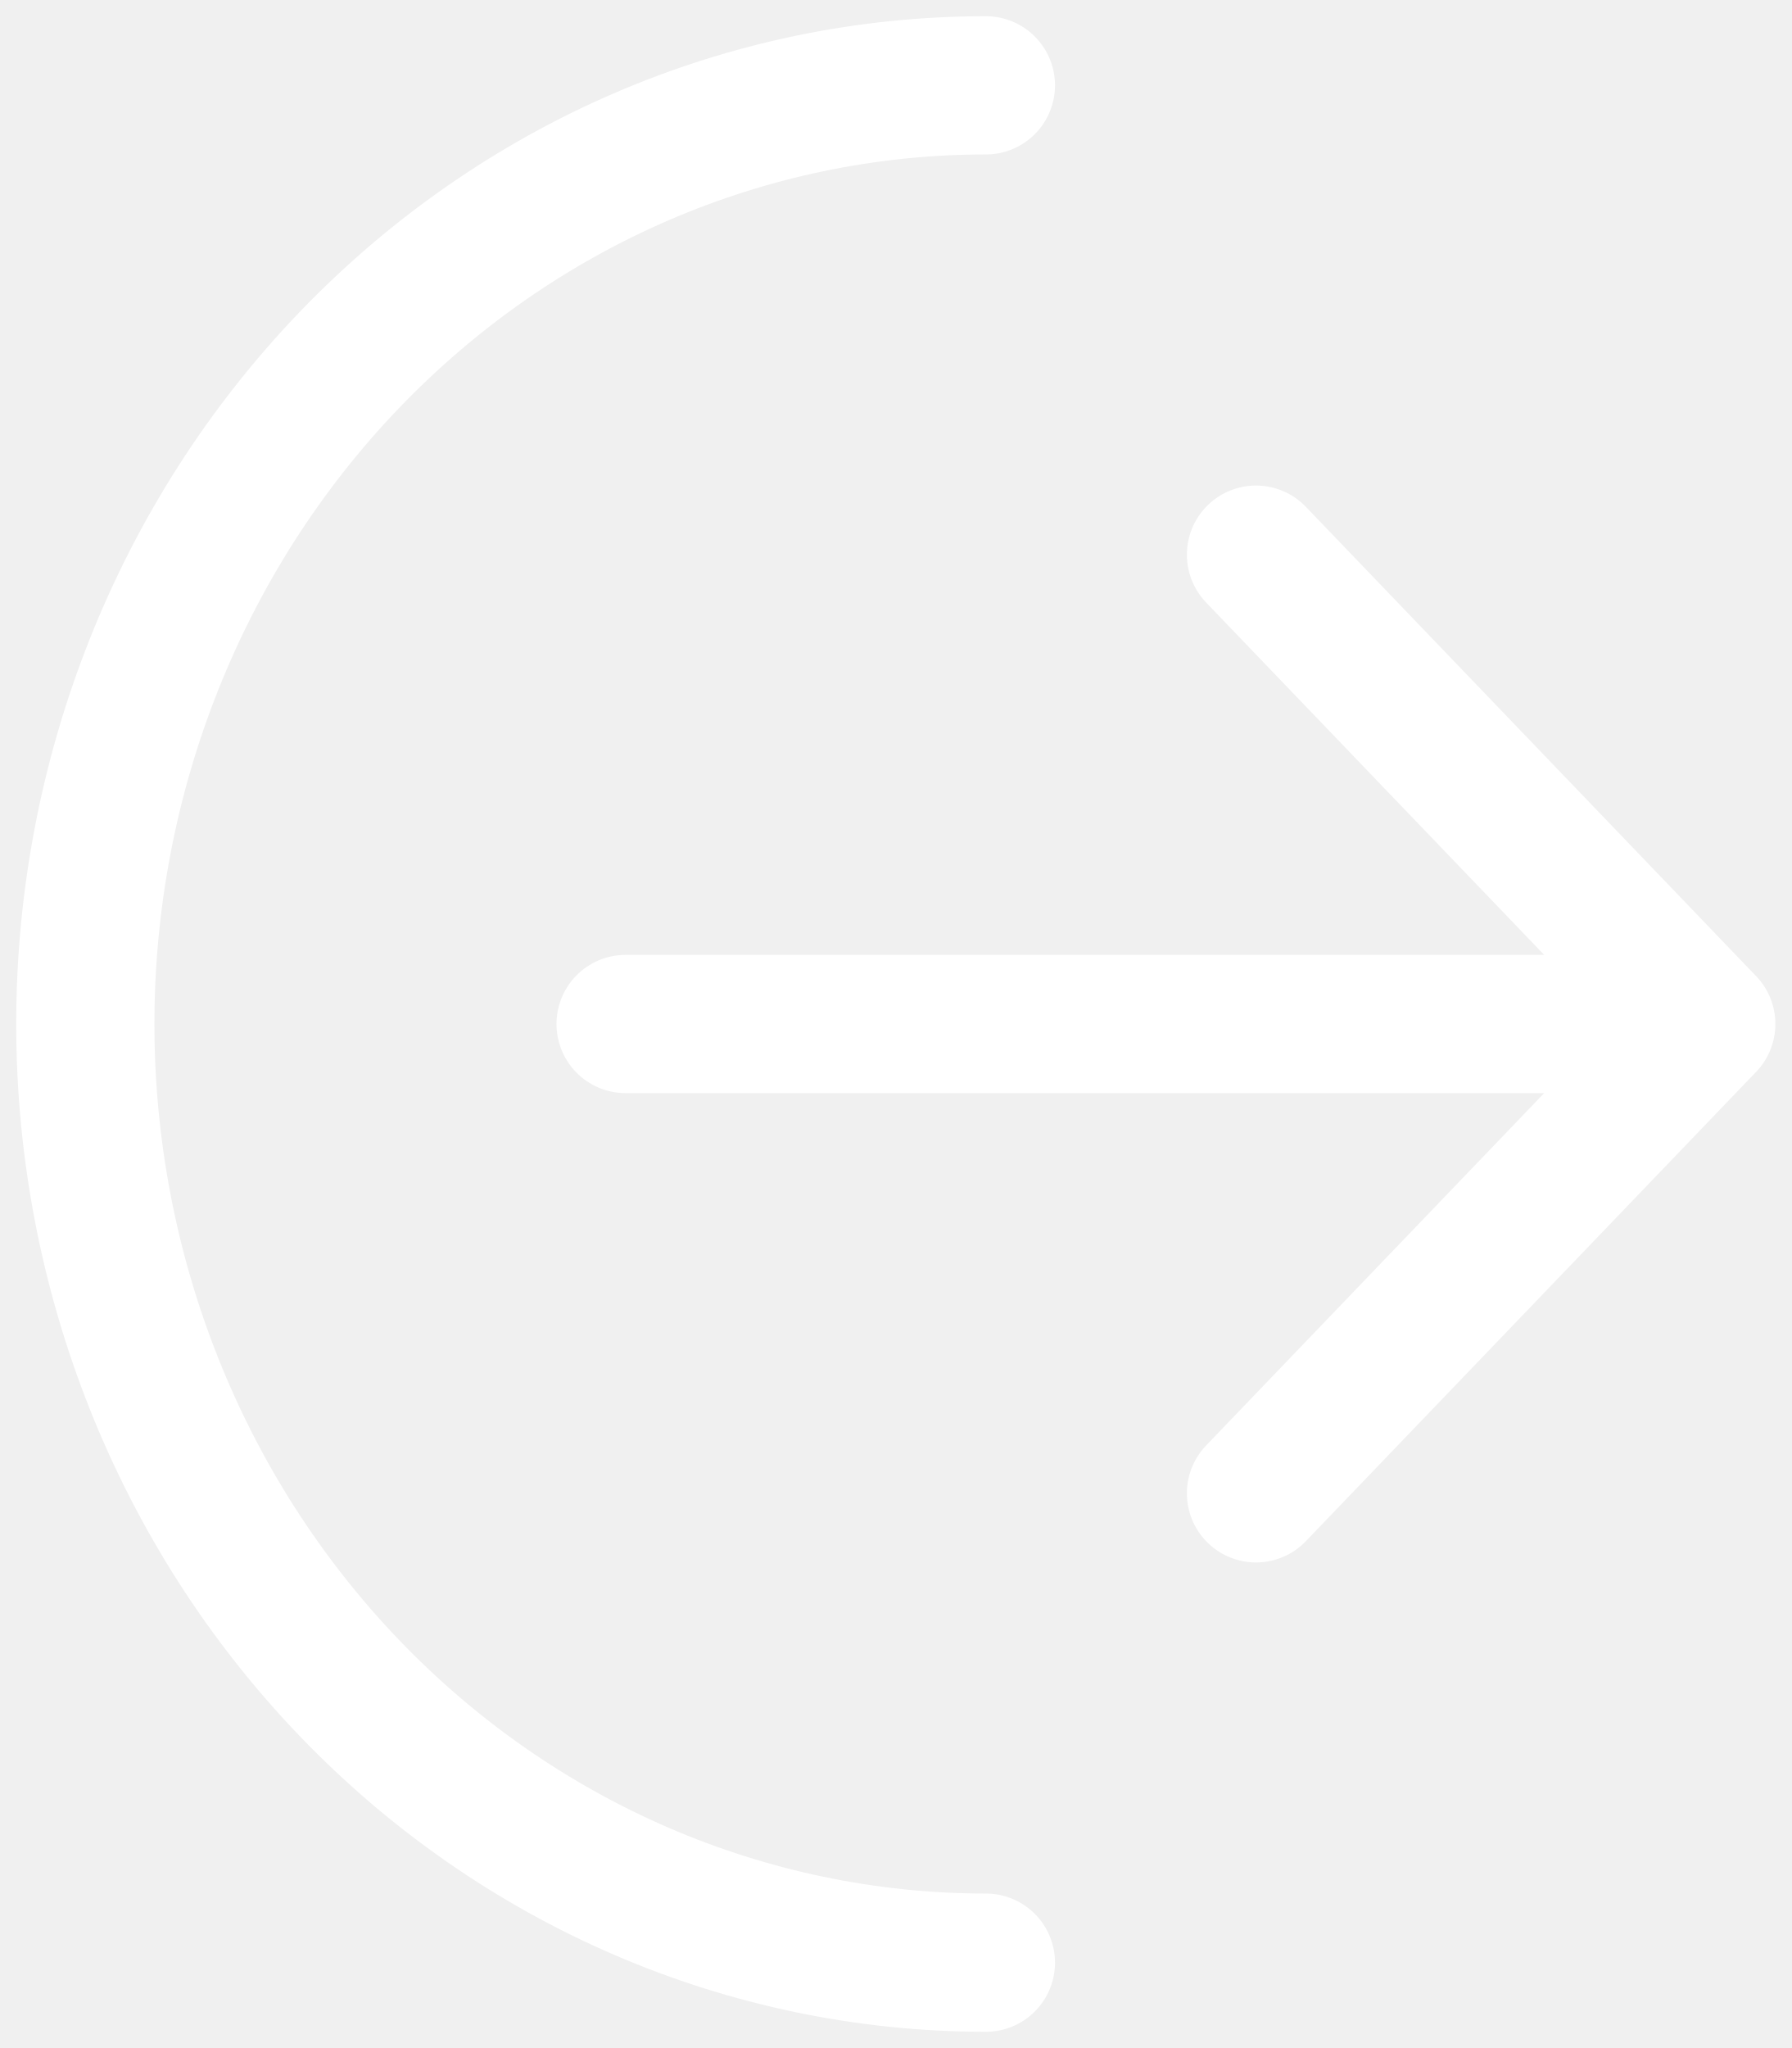
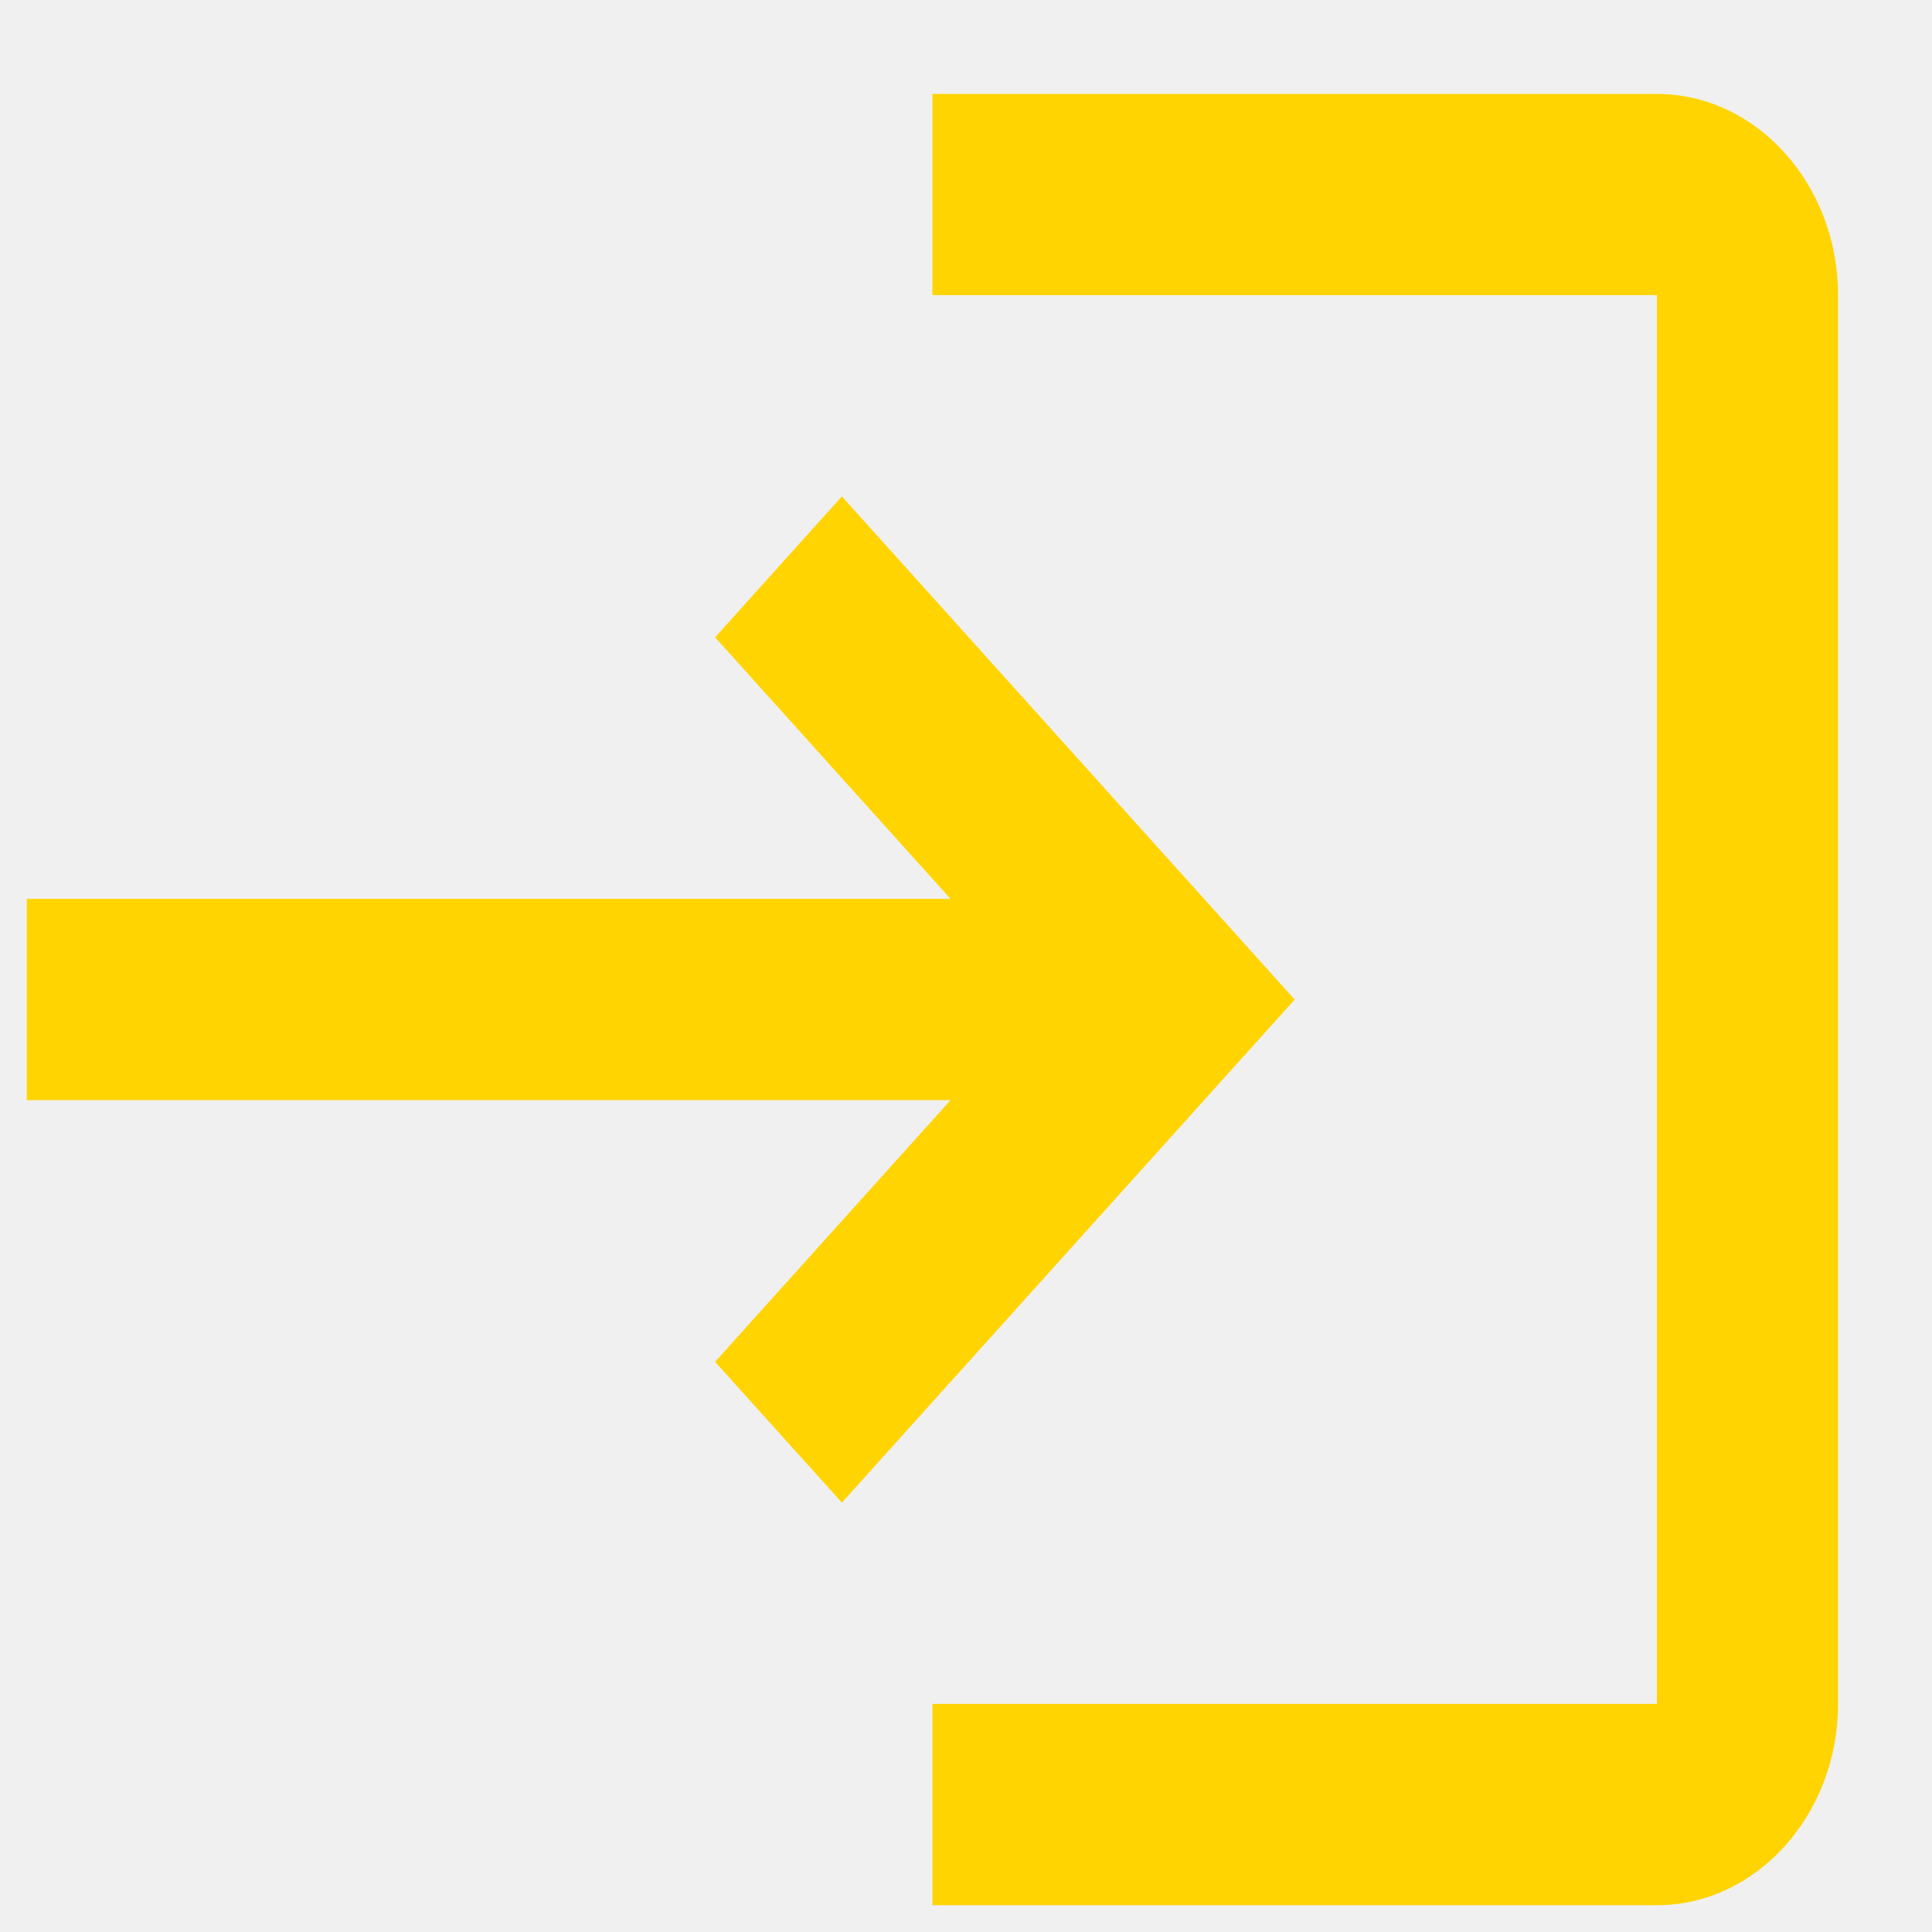
- <svg xmlns="http://www.w3.org/2000/svg" width="21" height="24">
-   <path d="M14.722 17.5L20 12m0 0l-5.278-5.5M20 12H7.333m4.223 11c-2.8 0-5.485-1.159-7.464-3.222C2.112 17.715 1 14.918 1 12c0-2.917 1.112-5.715 3.092-7.778C6.072 2.159 8.756 1 11.556 1" stroke="#FFF" stroke-width="1.62" fill="none" fill-rule="evenodd" stroke-linecap="round" stroke-linejoin="round" />
+ <svg xmlns="http://www.w3.org/2000/svg" width="16" height="16" viewBox="0 0 16 16" fill="none">
+   <path d="M6.972 4.111L5.922 5.278L7.872 7.444H0.222V9.111H7.872L5.922 11.278L6.972 12.444L10.722 8.278L6.972 4.111ZM13.722 14.111H7.722V15.778H13.722C14.547 15.778 15.222 15.028 15.222 14.111V2.444C15.222 1.528 14.547 0.778 13.722 0.778H7.722V2.444H13.722V14.111Z" fill="#FFD401" />
</svg>
